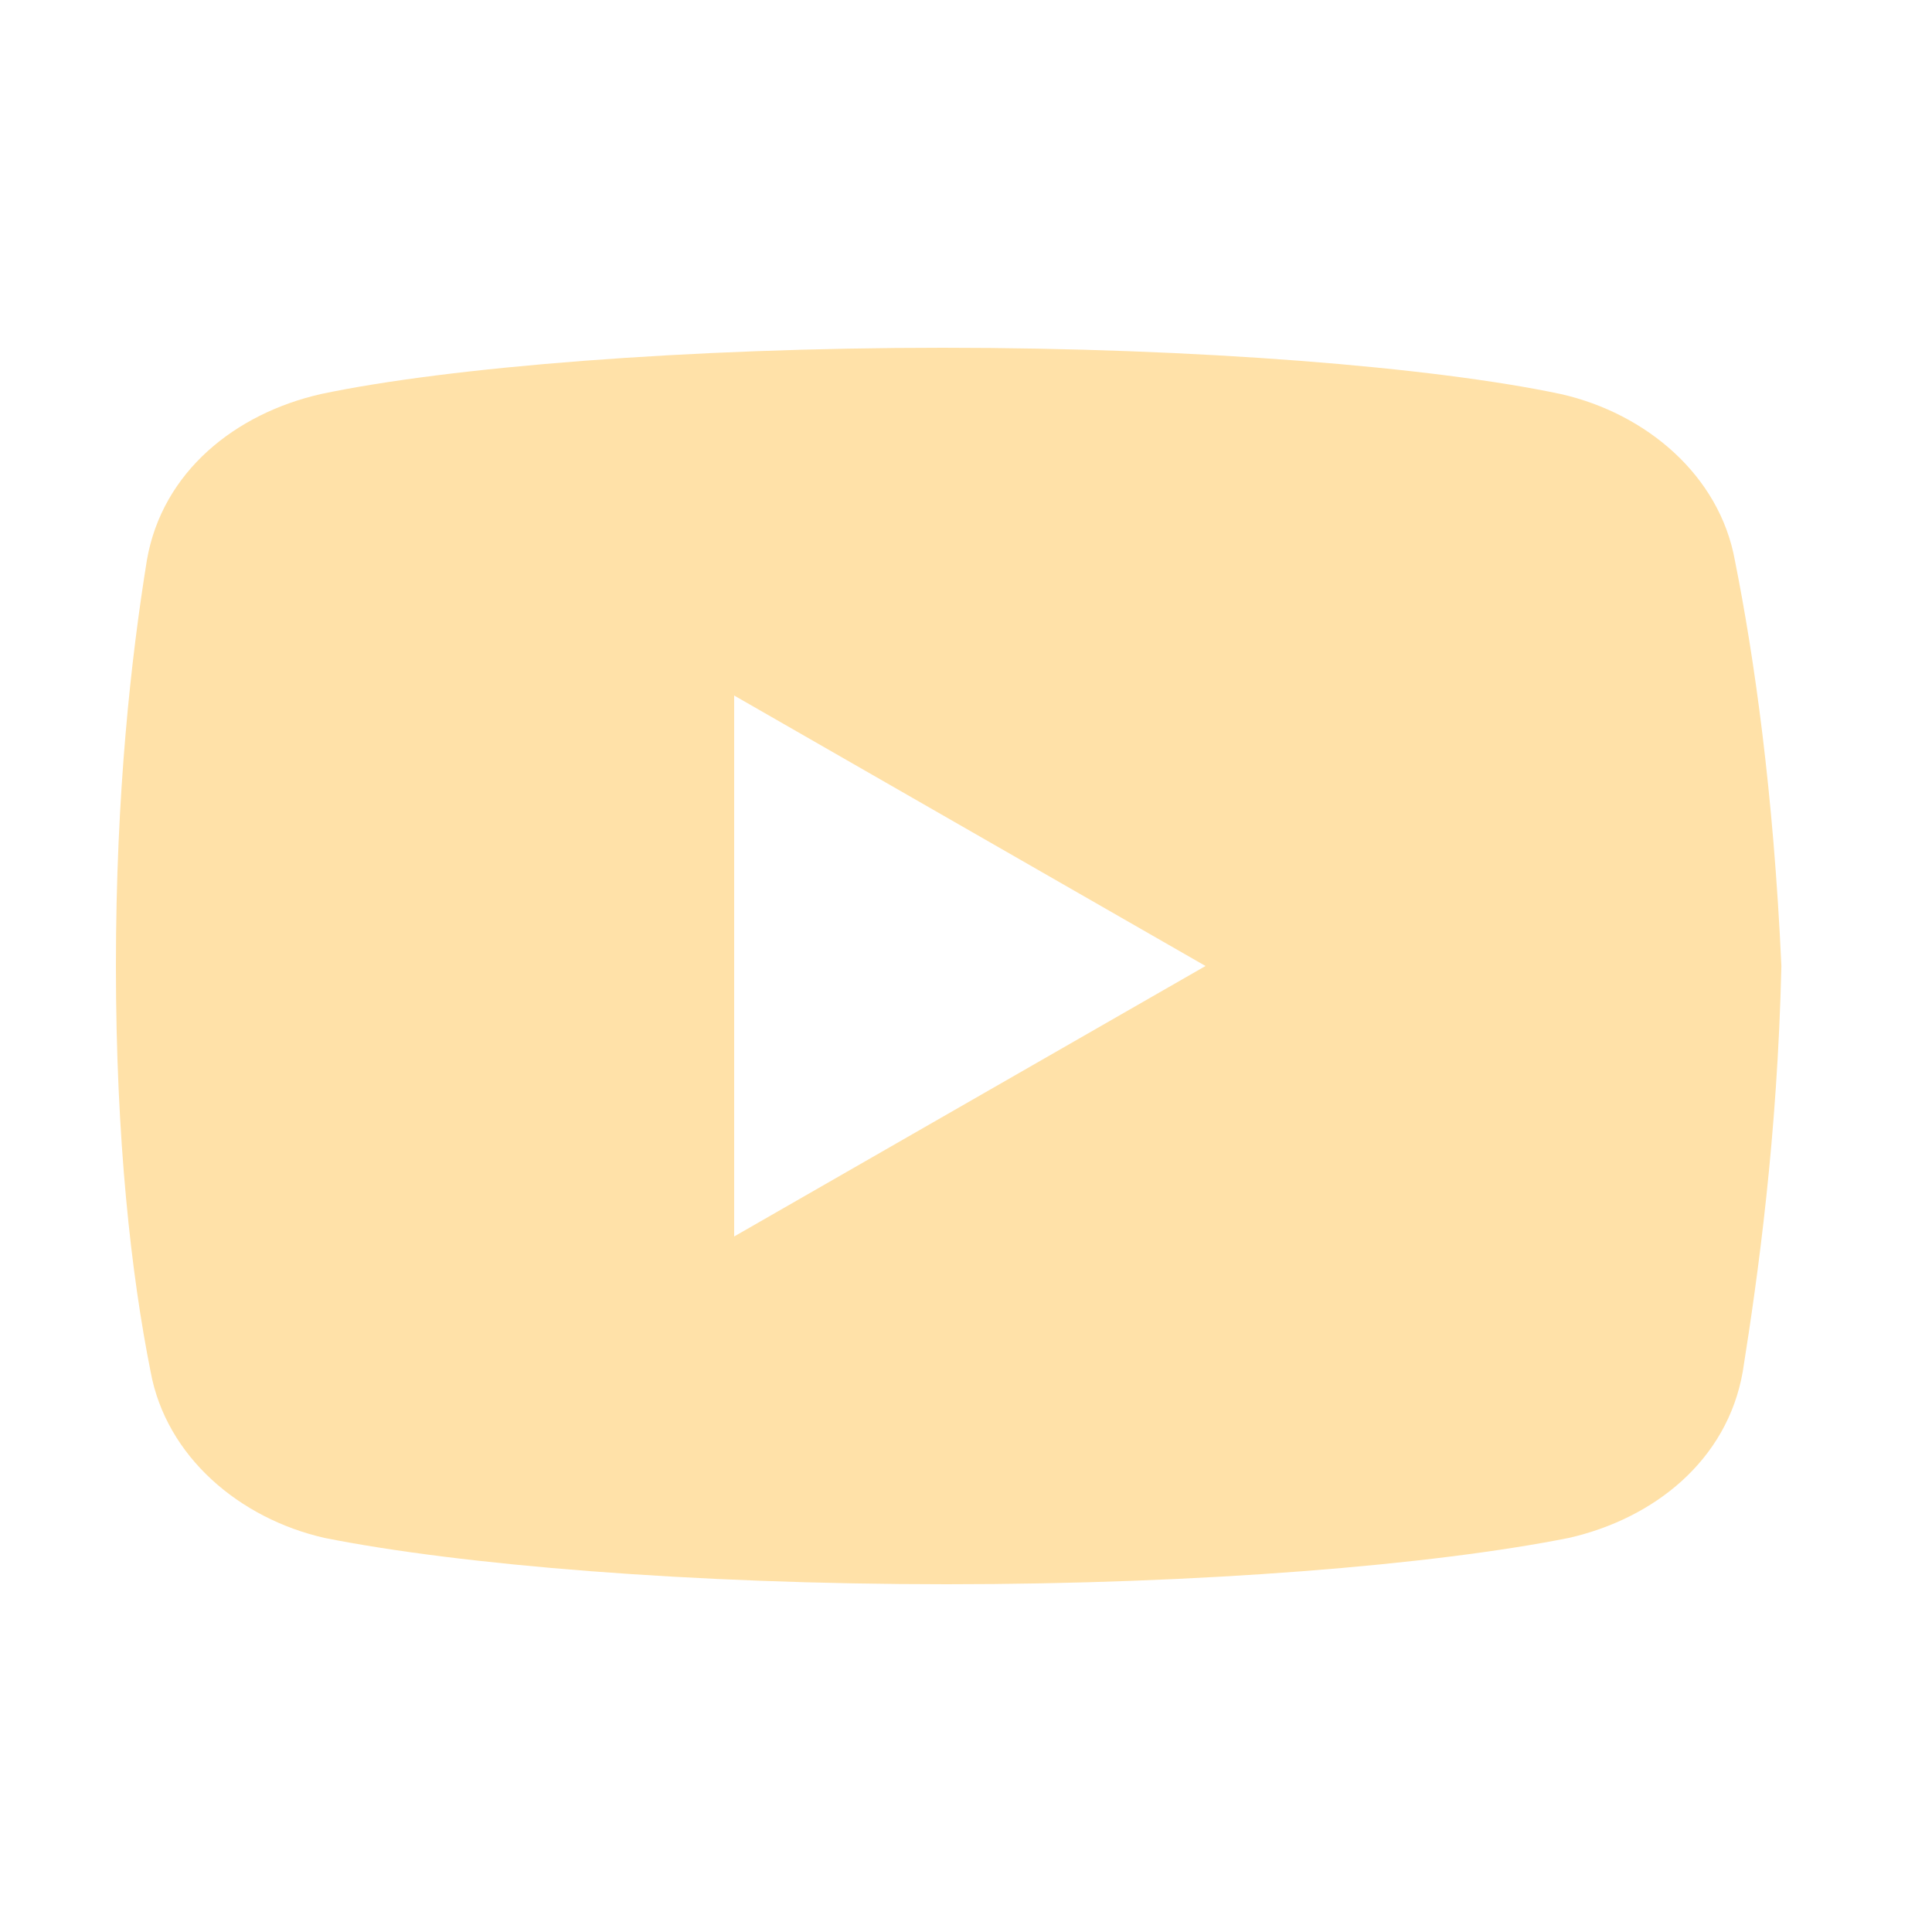
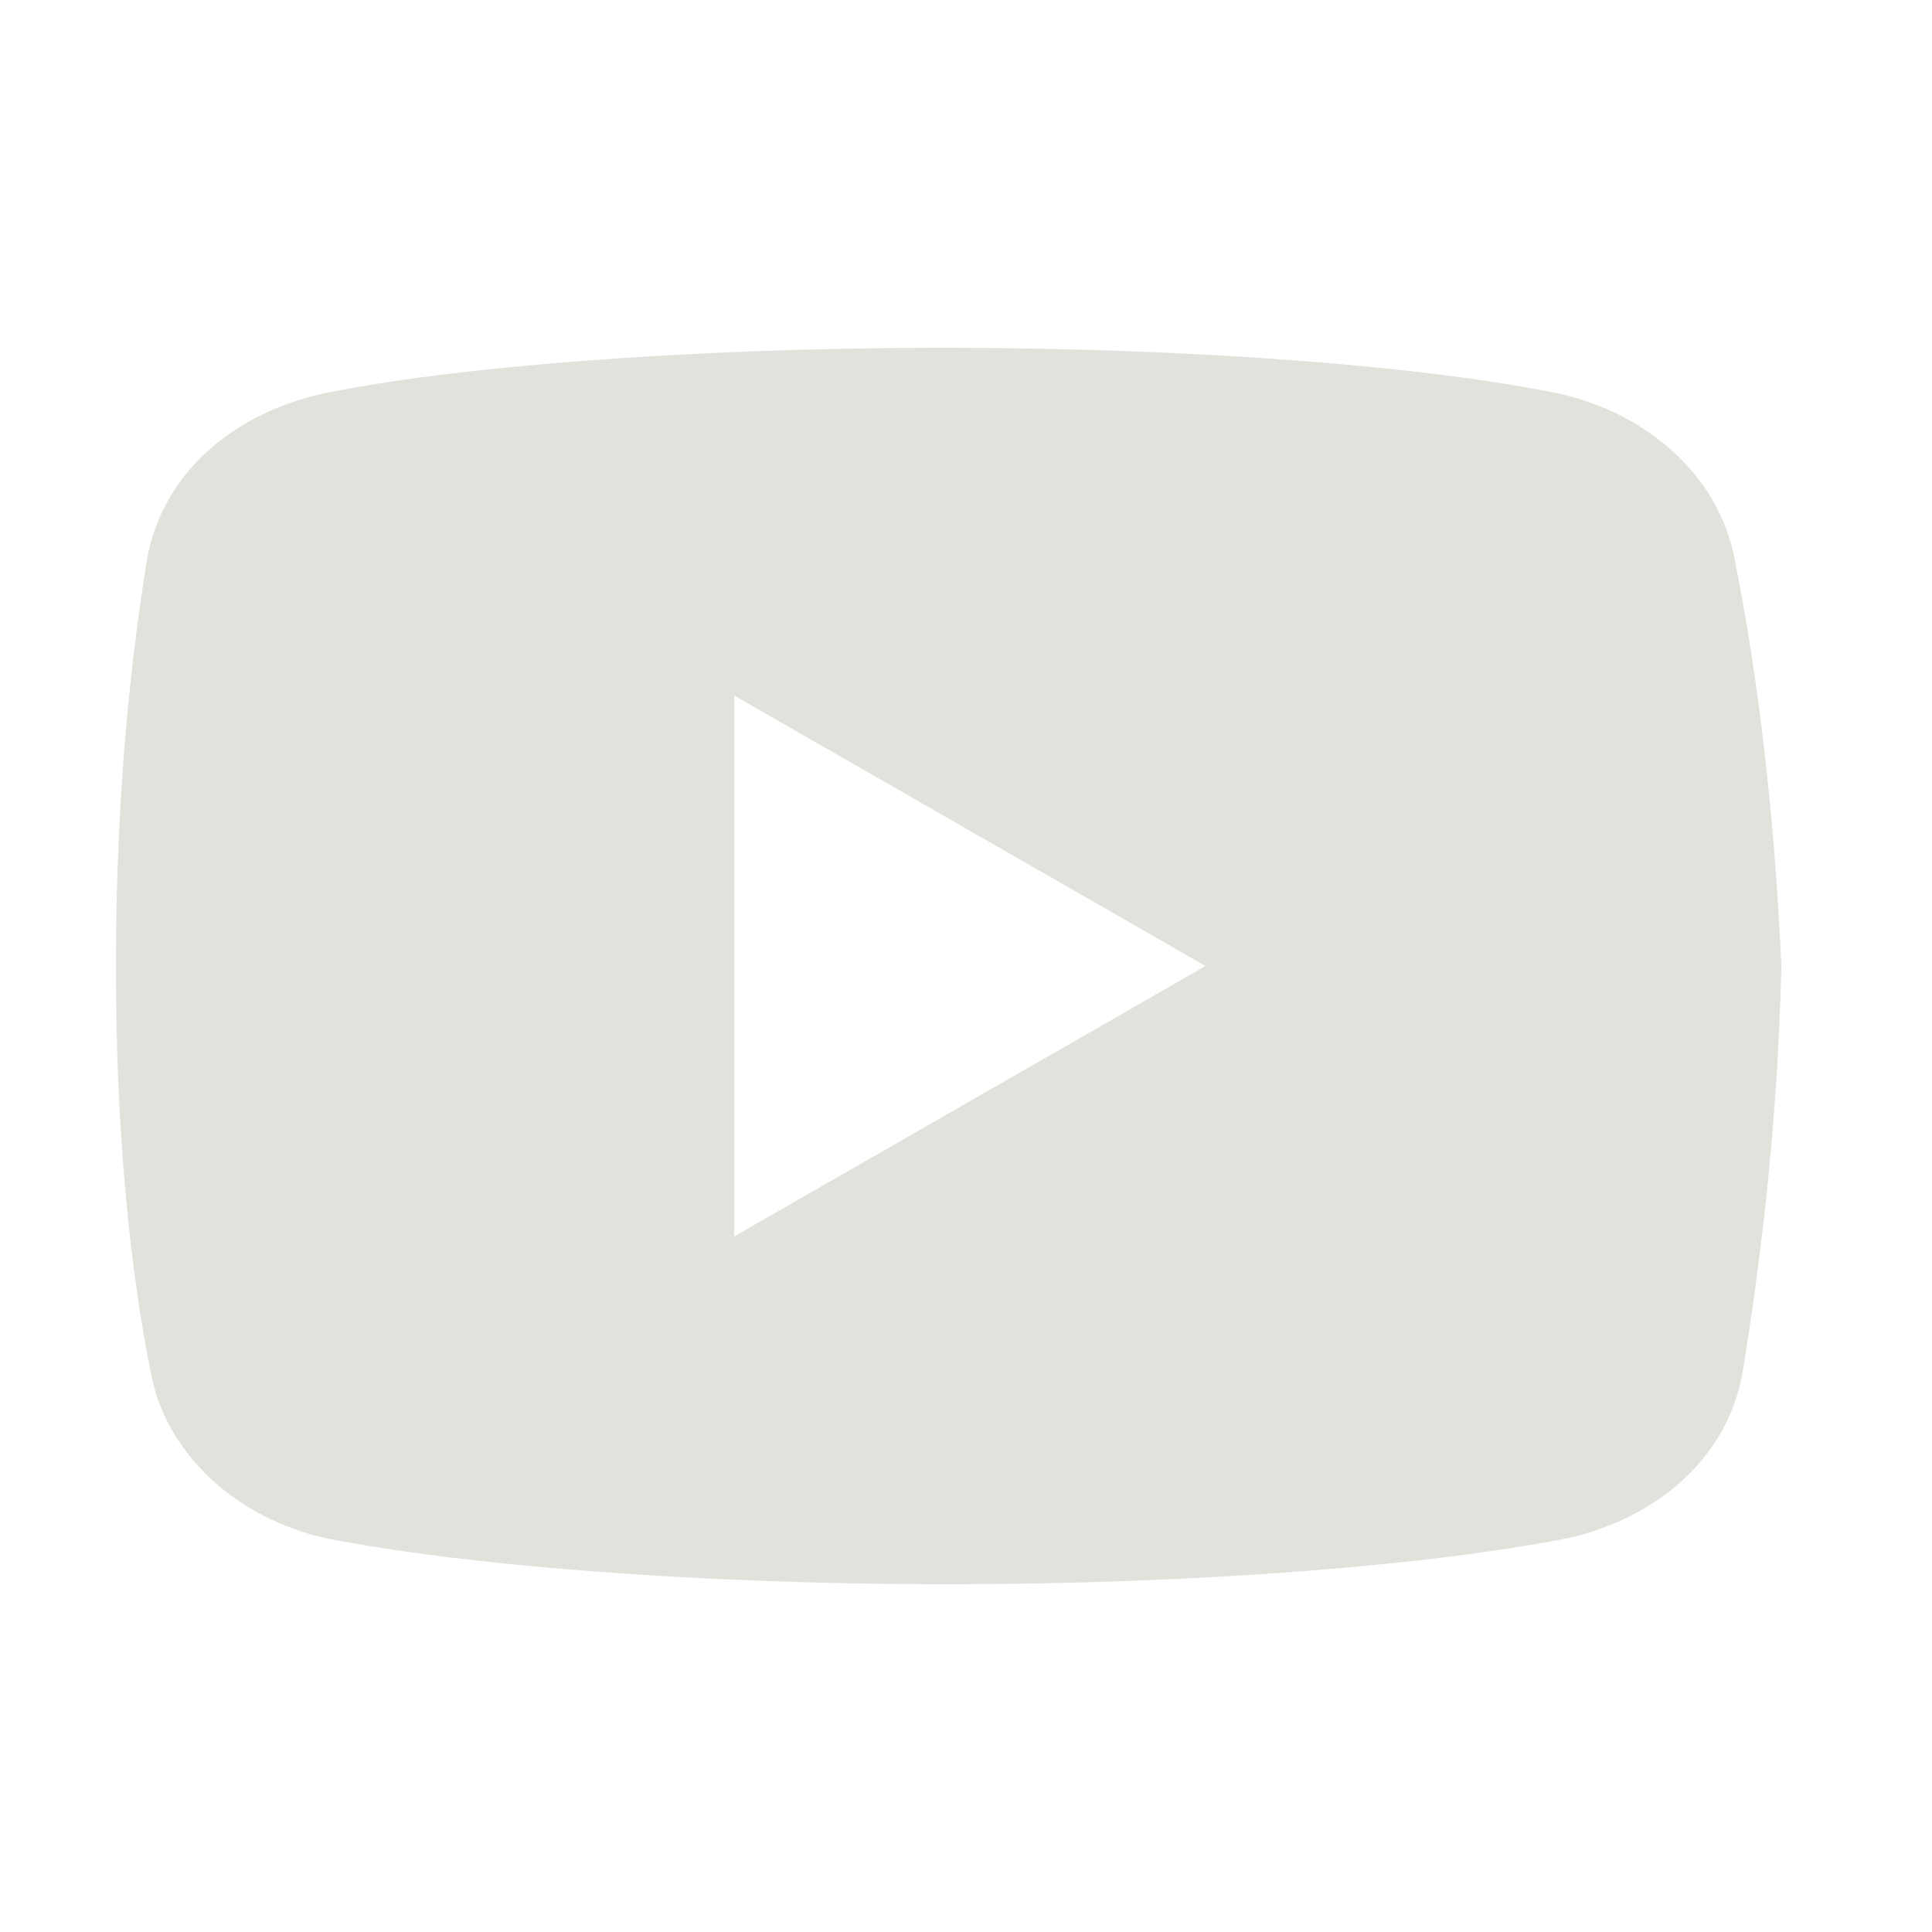
<svg xmlns="http://www.w3.org/2000/svg" x="0px" y="0px" width="100" height="100" viewBox="0 0 50 50">
-   <path d="M 44.898 14.5 C 44.5 12.301 42.602 10.699 40.398 10.199 C 37.102 9.5 31 9 24.398 9 C 17.801 9 11.602 9.5 8.301 10.199 C 6.102 10.699 4.199 12.199 3.801 14.5 C 3.398 17 3 20.5 3 25 C 3 29.5 3.398 33 3.898 35.5 C 4.301 37.699 6.199 39.301 8.398 39.801 C 11.898 40.5 17.898 41 24.5 41 C 31.102 41 37.102 40.5 40.602 39.801 C 42.801 39.301 44.699 37.801 45.102 35.5 C 45.5 33 46 29.398 46.102 25 C 45.898 20.5 45.398 17 44.898 14.5 Z M 19 32 L 19 18 L 31.199 25 Z" fill="#FFE1A8" />
+   <path d="M 44.898 14.5 C 44.5 12.301 42.602 10.699 40.398 10.199 C 37.102 9.5 31 9 24.398 9 C 17.801 9 11.602 9.5 8.301 10.199 C 6.102 10.699 4.199 12.199 3.801 14.5 C 3.398 17 3 20.5 3 25 C 3 29.5 3.398 33 3.898 35.5 C 4.301 37.699 6.199 39.301 8.398 39.801 C 11.898 40.5 17.898 41 24.5 41 C 31.102 41 37.102 40.5 40.602 39.801 C 42.801 39.301 44.699 37.801 45.102 35.5 C 45.5 33 46 29.398 46.102 25 C 45.898 20.5 45.398 17 44.898 14.5 Z M 19 32 L 19 18 L 31.199 25 Z" fill="#E0E2DB" />
</svg>
